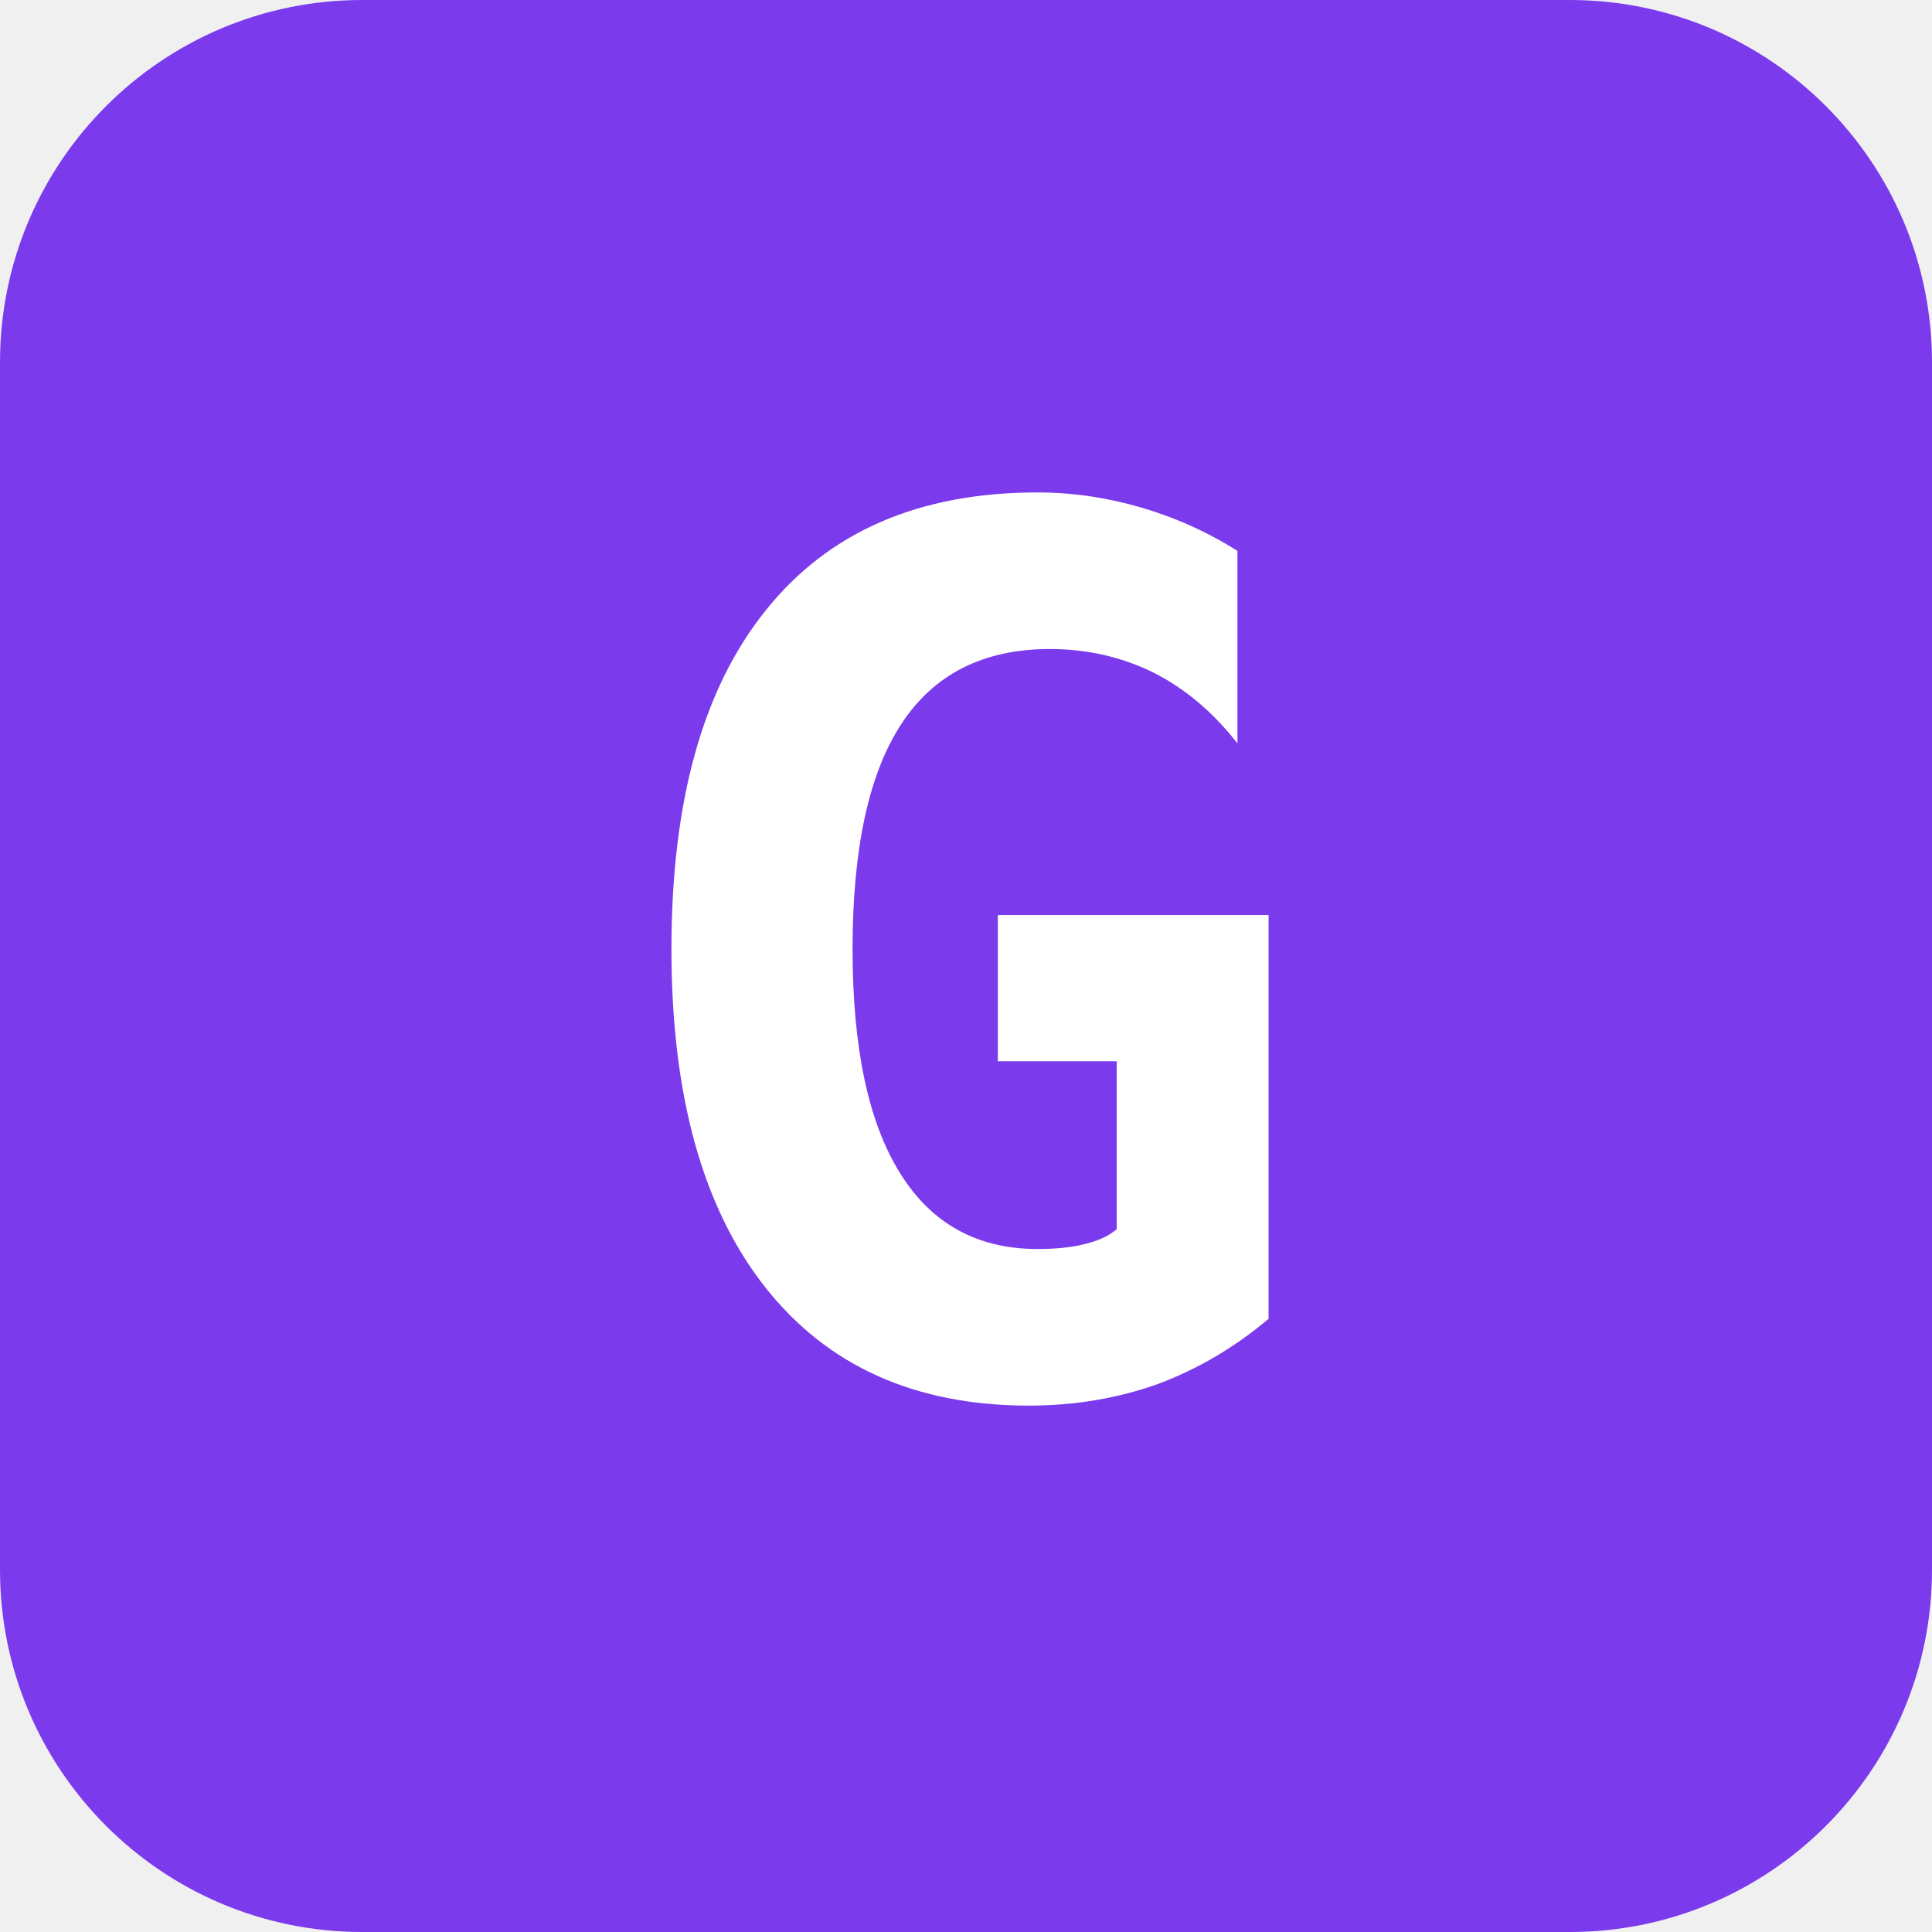
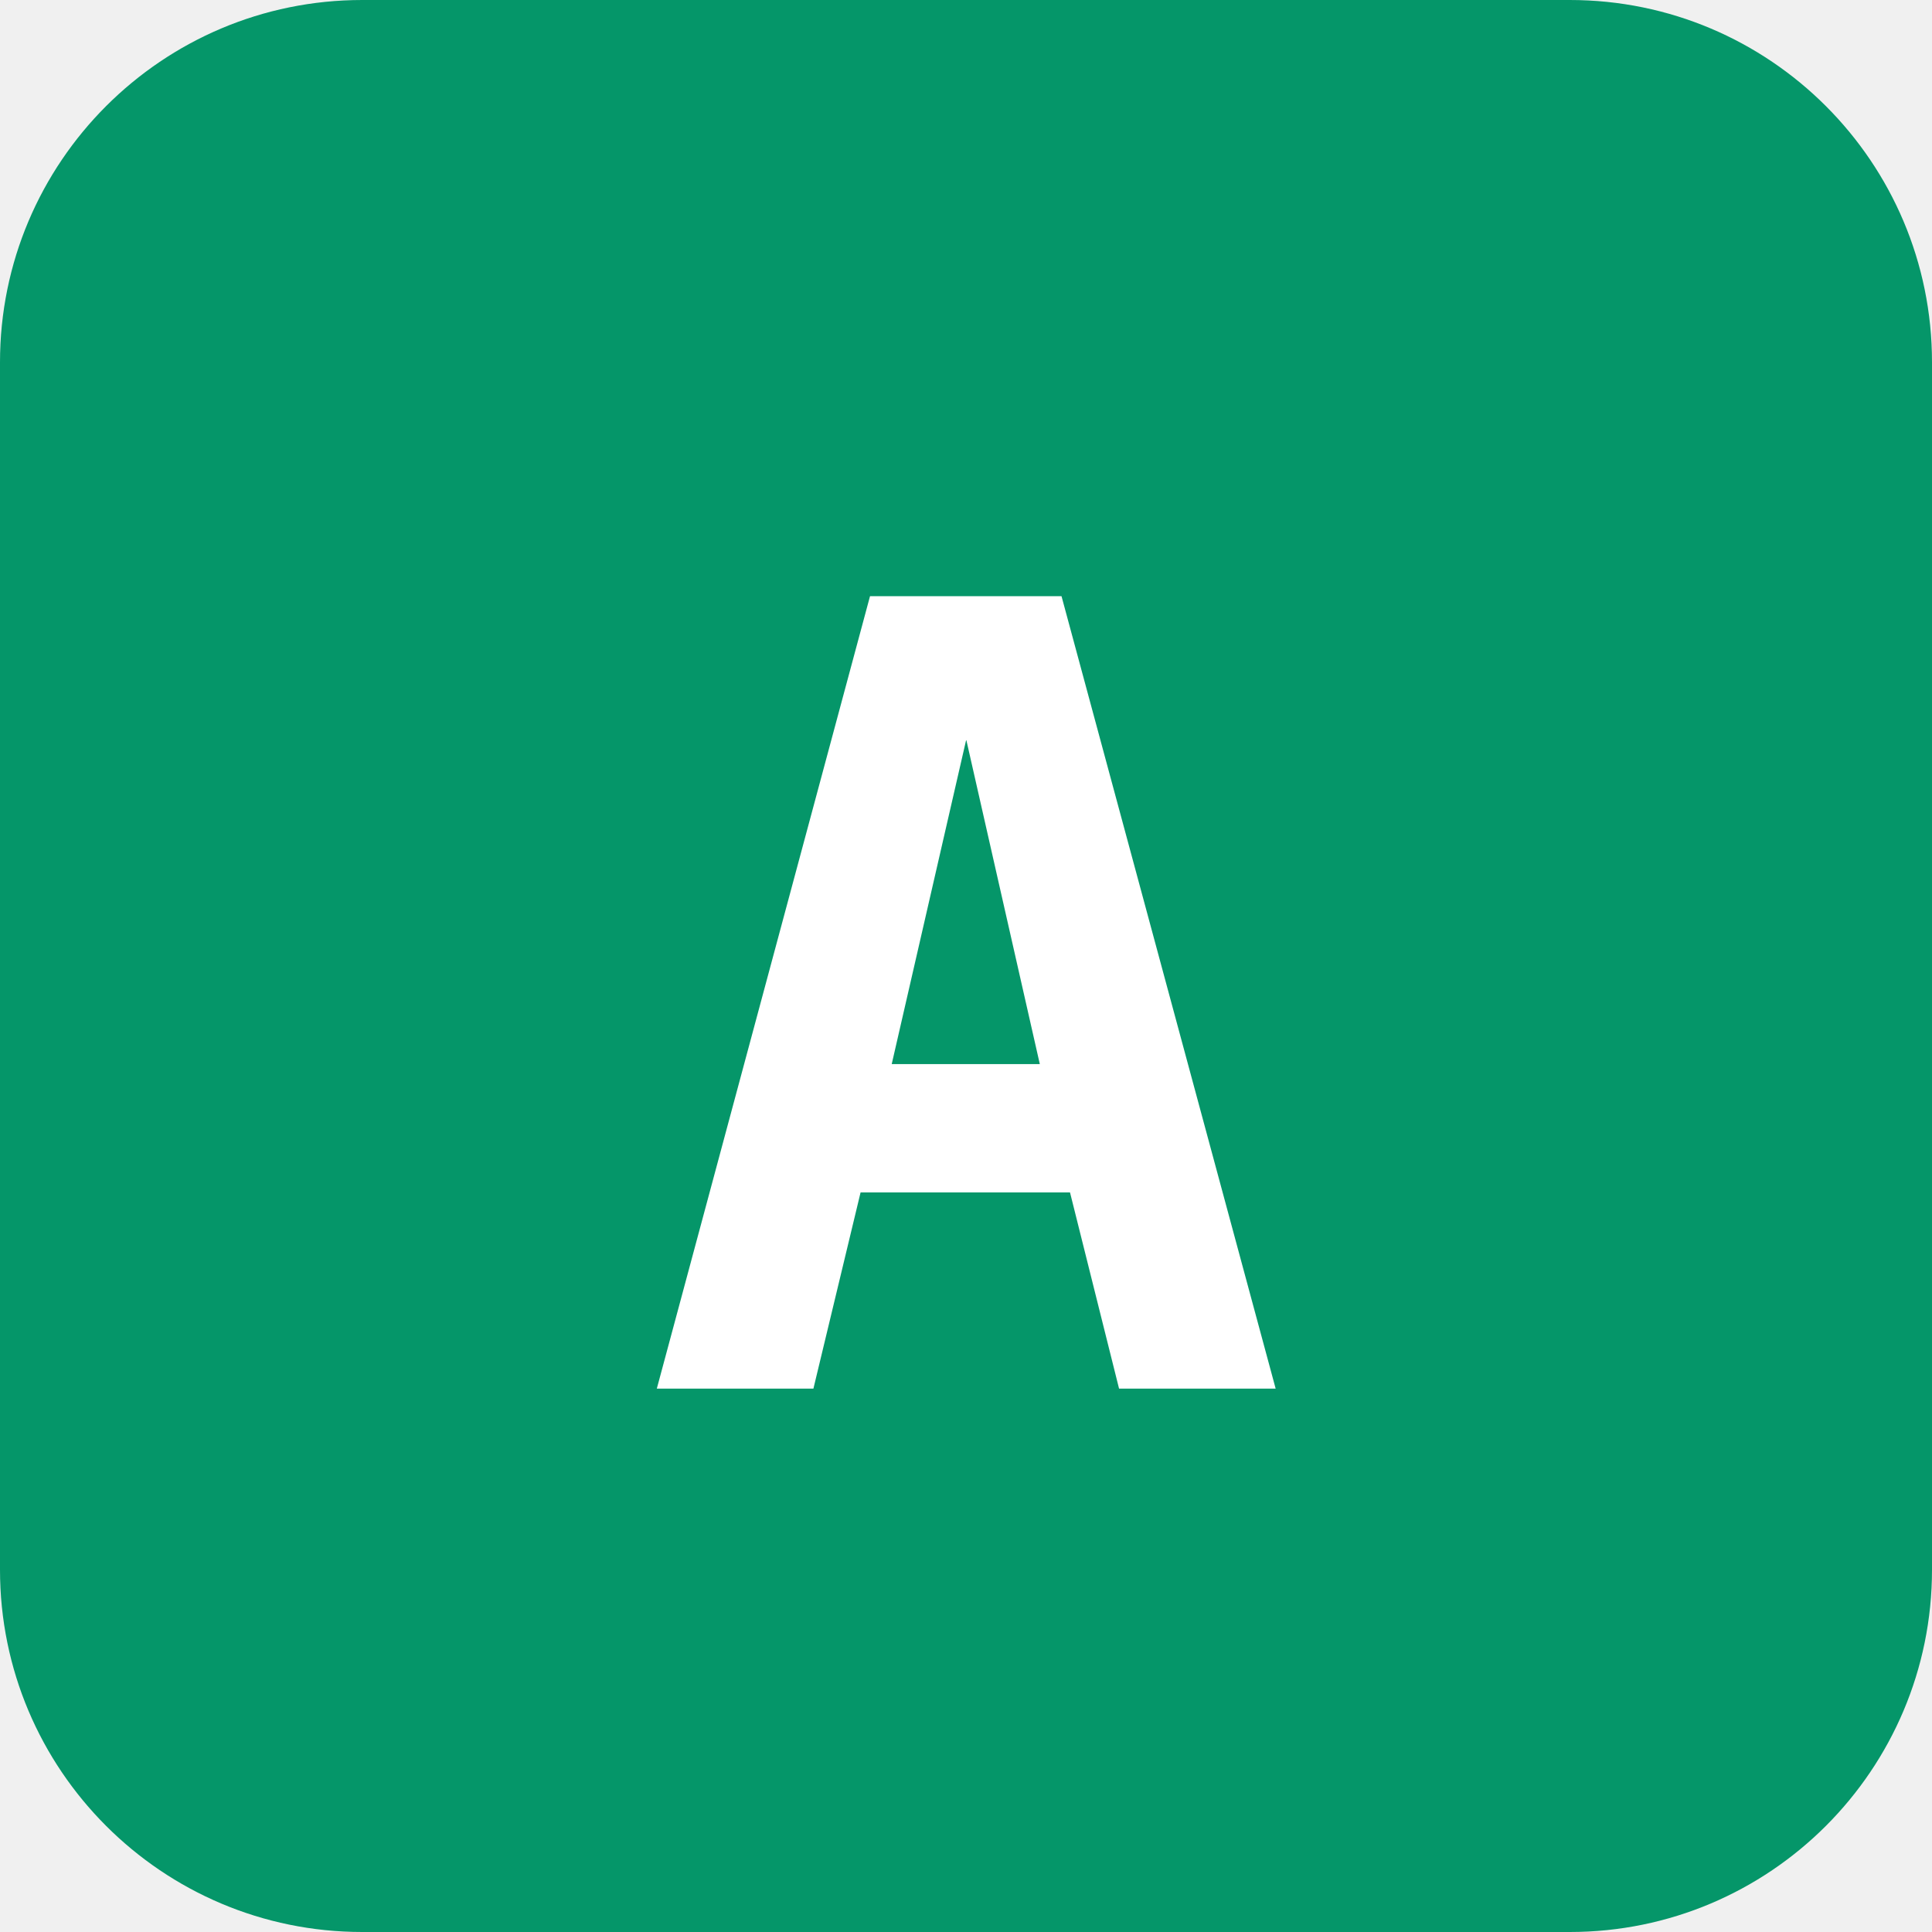
<svg xmlns="http://www.w3.org/2000/svg" viewBox="0 0 32 32">
-   <rect width="32" height="32" rx="6" fill="#7c3aed" />
-   <text x="16" y="23" font-family="monospace" font-size="20" font-weight="bold" fill="white" text-anchor="middle">G</text>
+   <rect width="32" height="32" rx="6" fill="#059669" />
+   <text x="16" y="23" font-family="monospace" font-size="18" font-weight="bold" fill="white" text-anchor="middle">A</text>
</svg>
